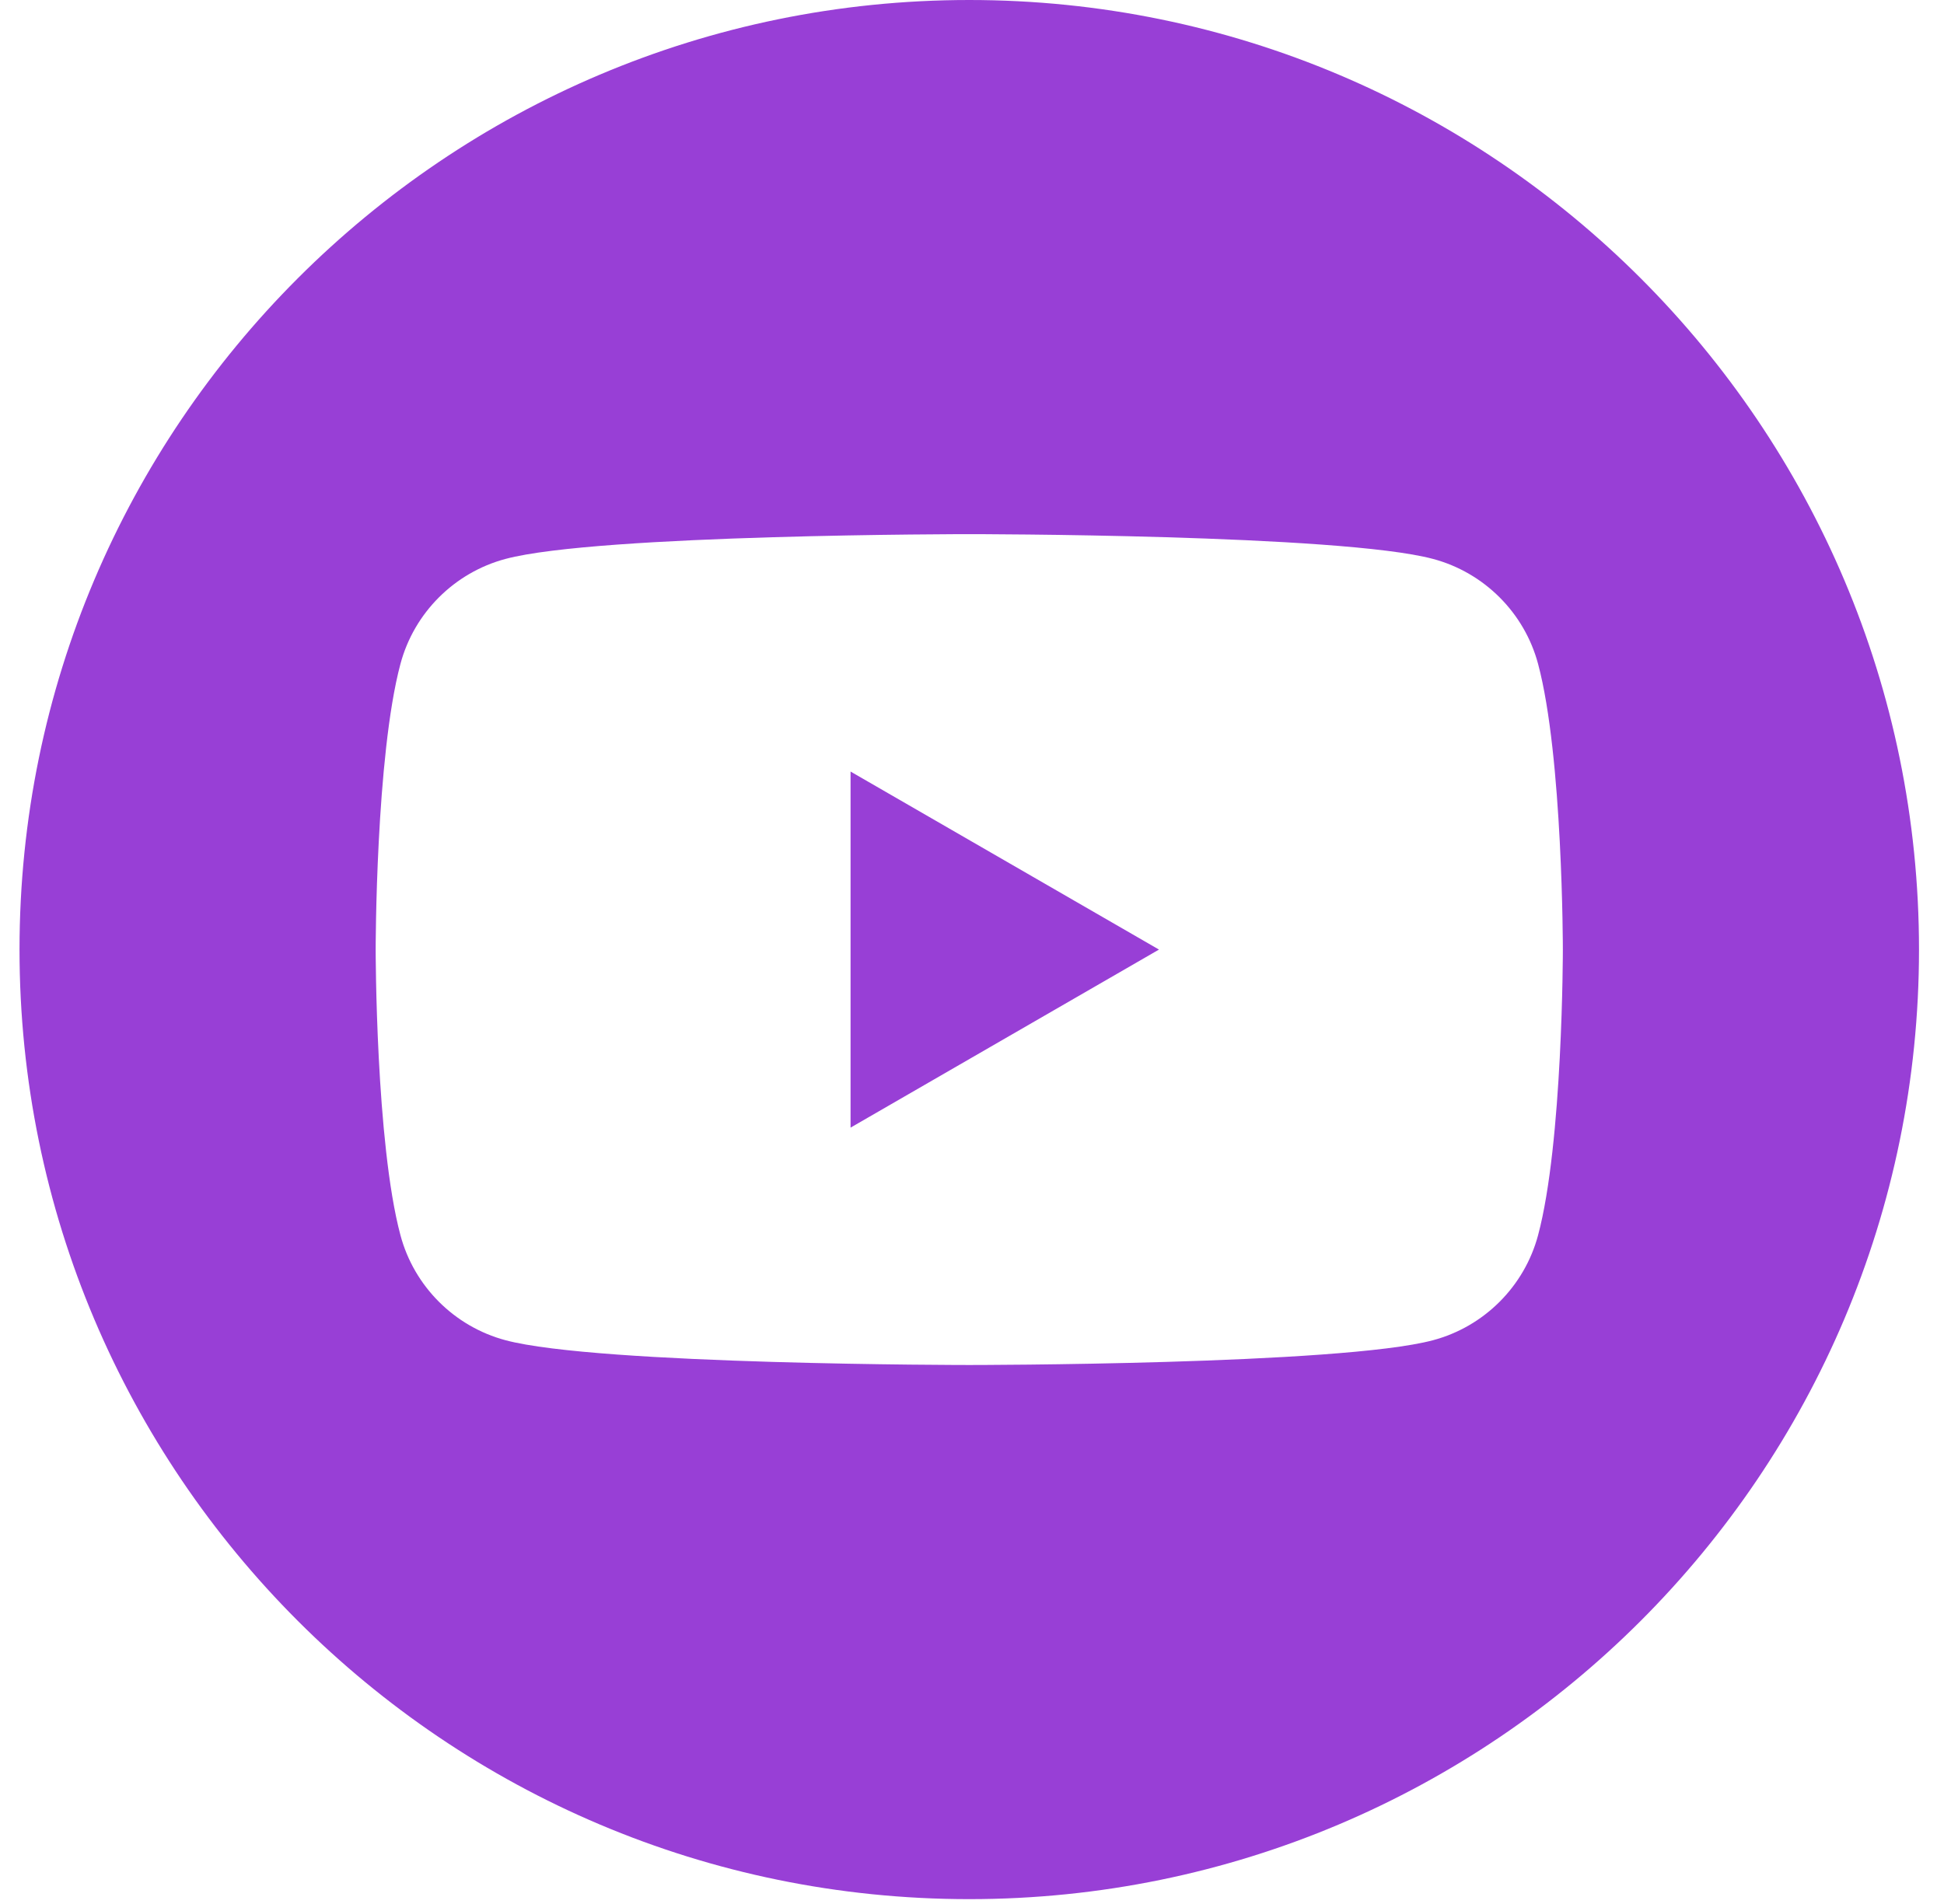
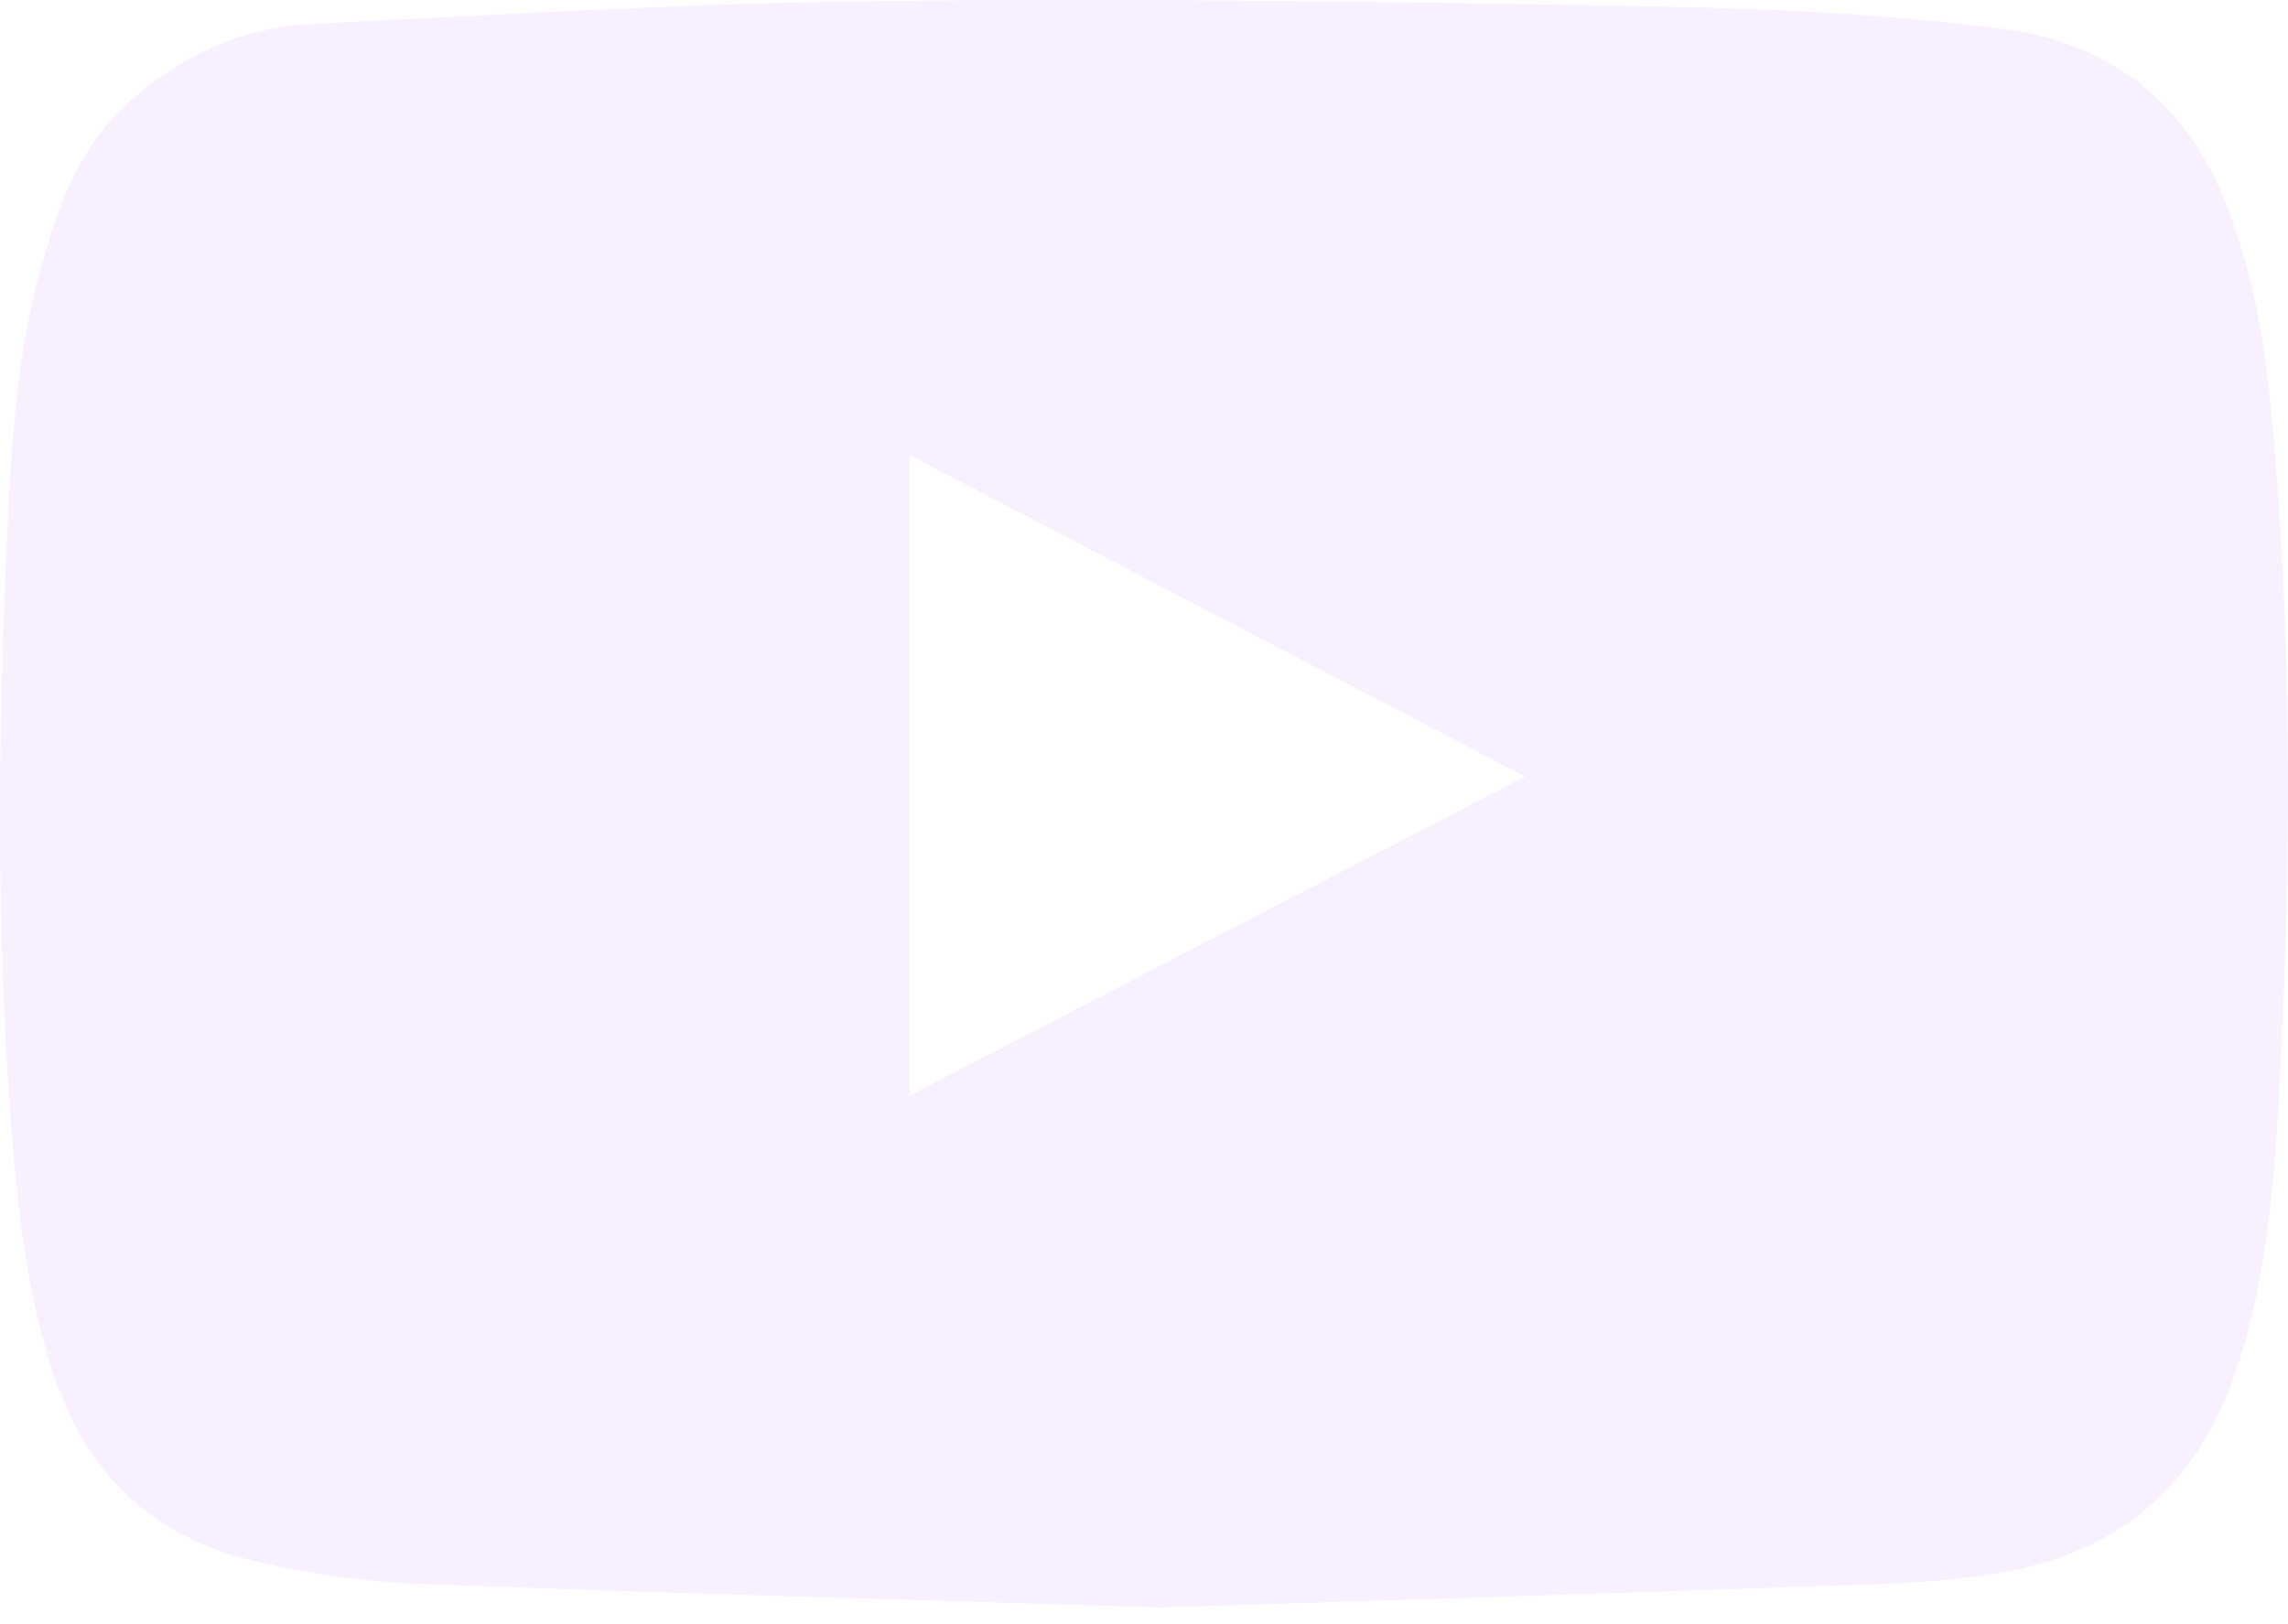
- <svg xmlns="http://www.w3.org/2000/svg" width="49" height="48" viewBox="0 0 49 48" fill="none">
-   <path fill-rule="evenodd" clip-rule="evenodd" d="M24.431 0C37.643 0 48.37 10.727 48.37 23.939C48.37 37.151 37.643 47.878 24.431 47.878C11.219 47.878 0.492 37.151 0.492 23.939C0.492 10.727 11.219 0 24.431 0ZM38.768 16.736C38.424 15.449 37.41 14.435 36.122 14.091C33.789 13.466 24.431 13.466 24.431 13.466C24.431 13.466 15.074 13.466 12.74 14.091C11.453 14.435 10.438 15.449 10.094 16.736C9.469 19.07 9.469 23.939 9.469 23.939C9.469 23.939 9.469 28.808 10.094 31.141C10.438 32.429 11.453 33.443 12.74 33.787C15.074 34.412 24.431 34.412 24.431 34.412C24.431 34.412 33.789 34.412 36.122 33.787C37.41 33.443 38.424 32.429 38.768 31.141C39.393 28.808 39.393 23.939 39.393 23.939C39.393 23.939 39.393 19.07 38.768 16.736ZM21.439 28.428V19.451L29.213 23.939L21.439 28.428Z" fill="#983FD6" />
+ <svg xmlns="http://www.w3.org/2000/svg" width="31" height="22" viewBox="0 0 31 22" fill="none">
+   <path d="M15.697 21.785C12.214 21.675 8.901 21.59 5.589 21.462C4.875 21.431 4.149 21.322 3.453 21.157C2.148 20.852 1.245 20.065 0.781 18.778C0.409 17.741 0.275 16.673 0.178 15.587C-0.036 13.037 -0.036 10.487 0.068 7.937C0.129 6.497 0.165 5.045 0.55 3.648C0.781 2.813 1.062 1.995 1.739 1.391C2.453 0.751 3.289 0.366 4.24 0.324C6.851 0.196 9.456 0.037 12.067 0.013C15.581 -0.024 19.101 0.025 22.615 0.092C24.134 0.122 25.666 0.202 27.172 0.397C28.551 0.58 29.582 1.349 30.131 2.691C30.552 3.722 30.711 4.801 30.802 5.9C31.04 8.651 31.046 11.402 30.912 14.153C30.845 15.551 30.778 16.954 30.381 18.314C29.93 19.876 28.972 20.907 27.374 21.261C26.751 21.395 26.105 21.444 25.47 21.468C22.152 21.584 18.839 21.688 15.697 21.785ZM12.324 14.849C15.105 13.409 17.857 11.982 20.663 10.524C17.863 9.06 15.112 7.626 12.324 6.168C12.324 9.078 12.324 11.939 12.324 14.849Z" fill="#F8EFFF" />
</svg>
